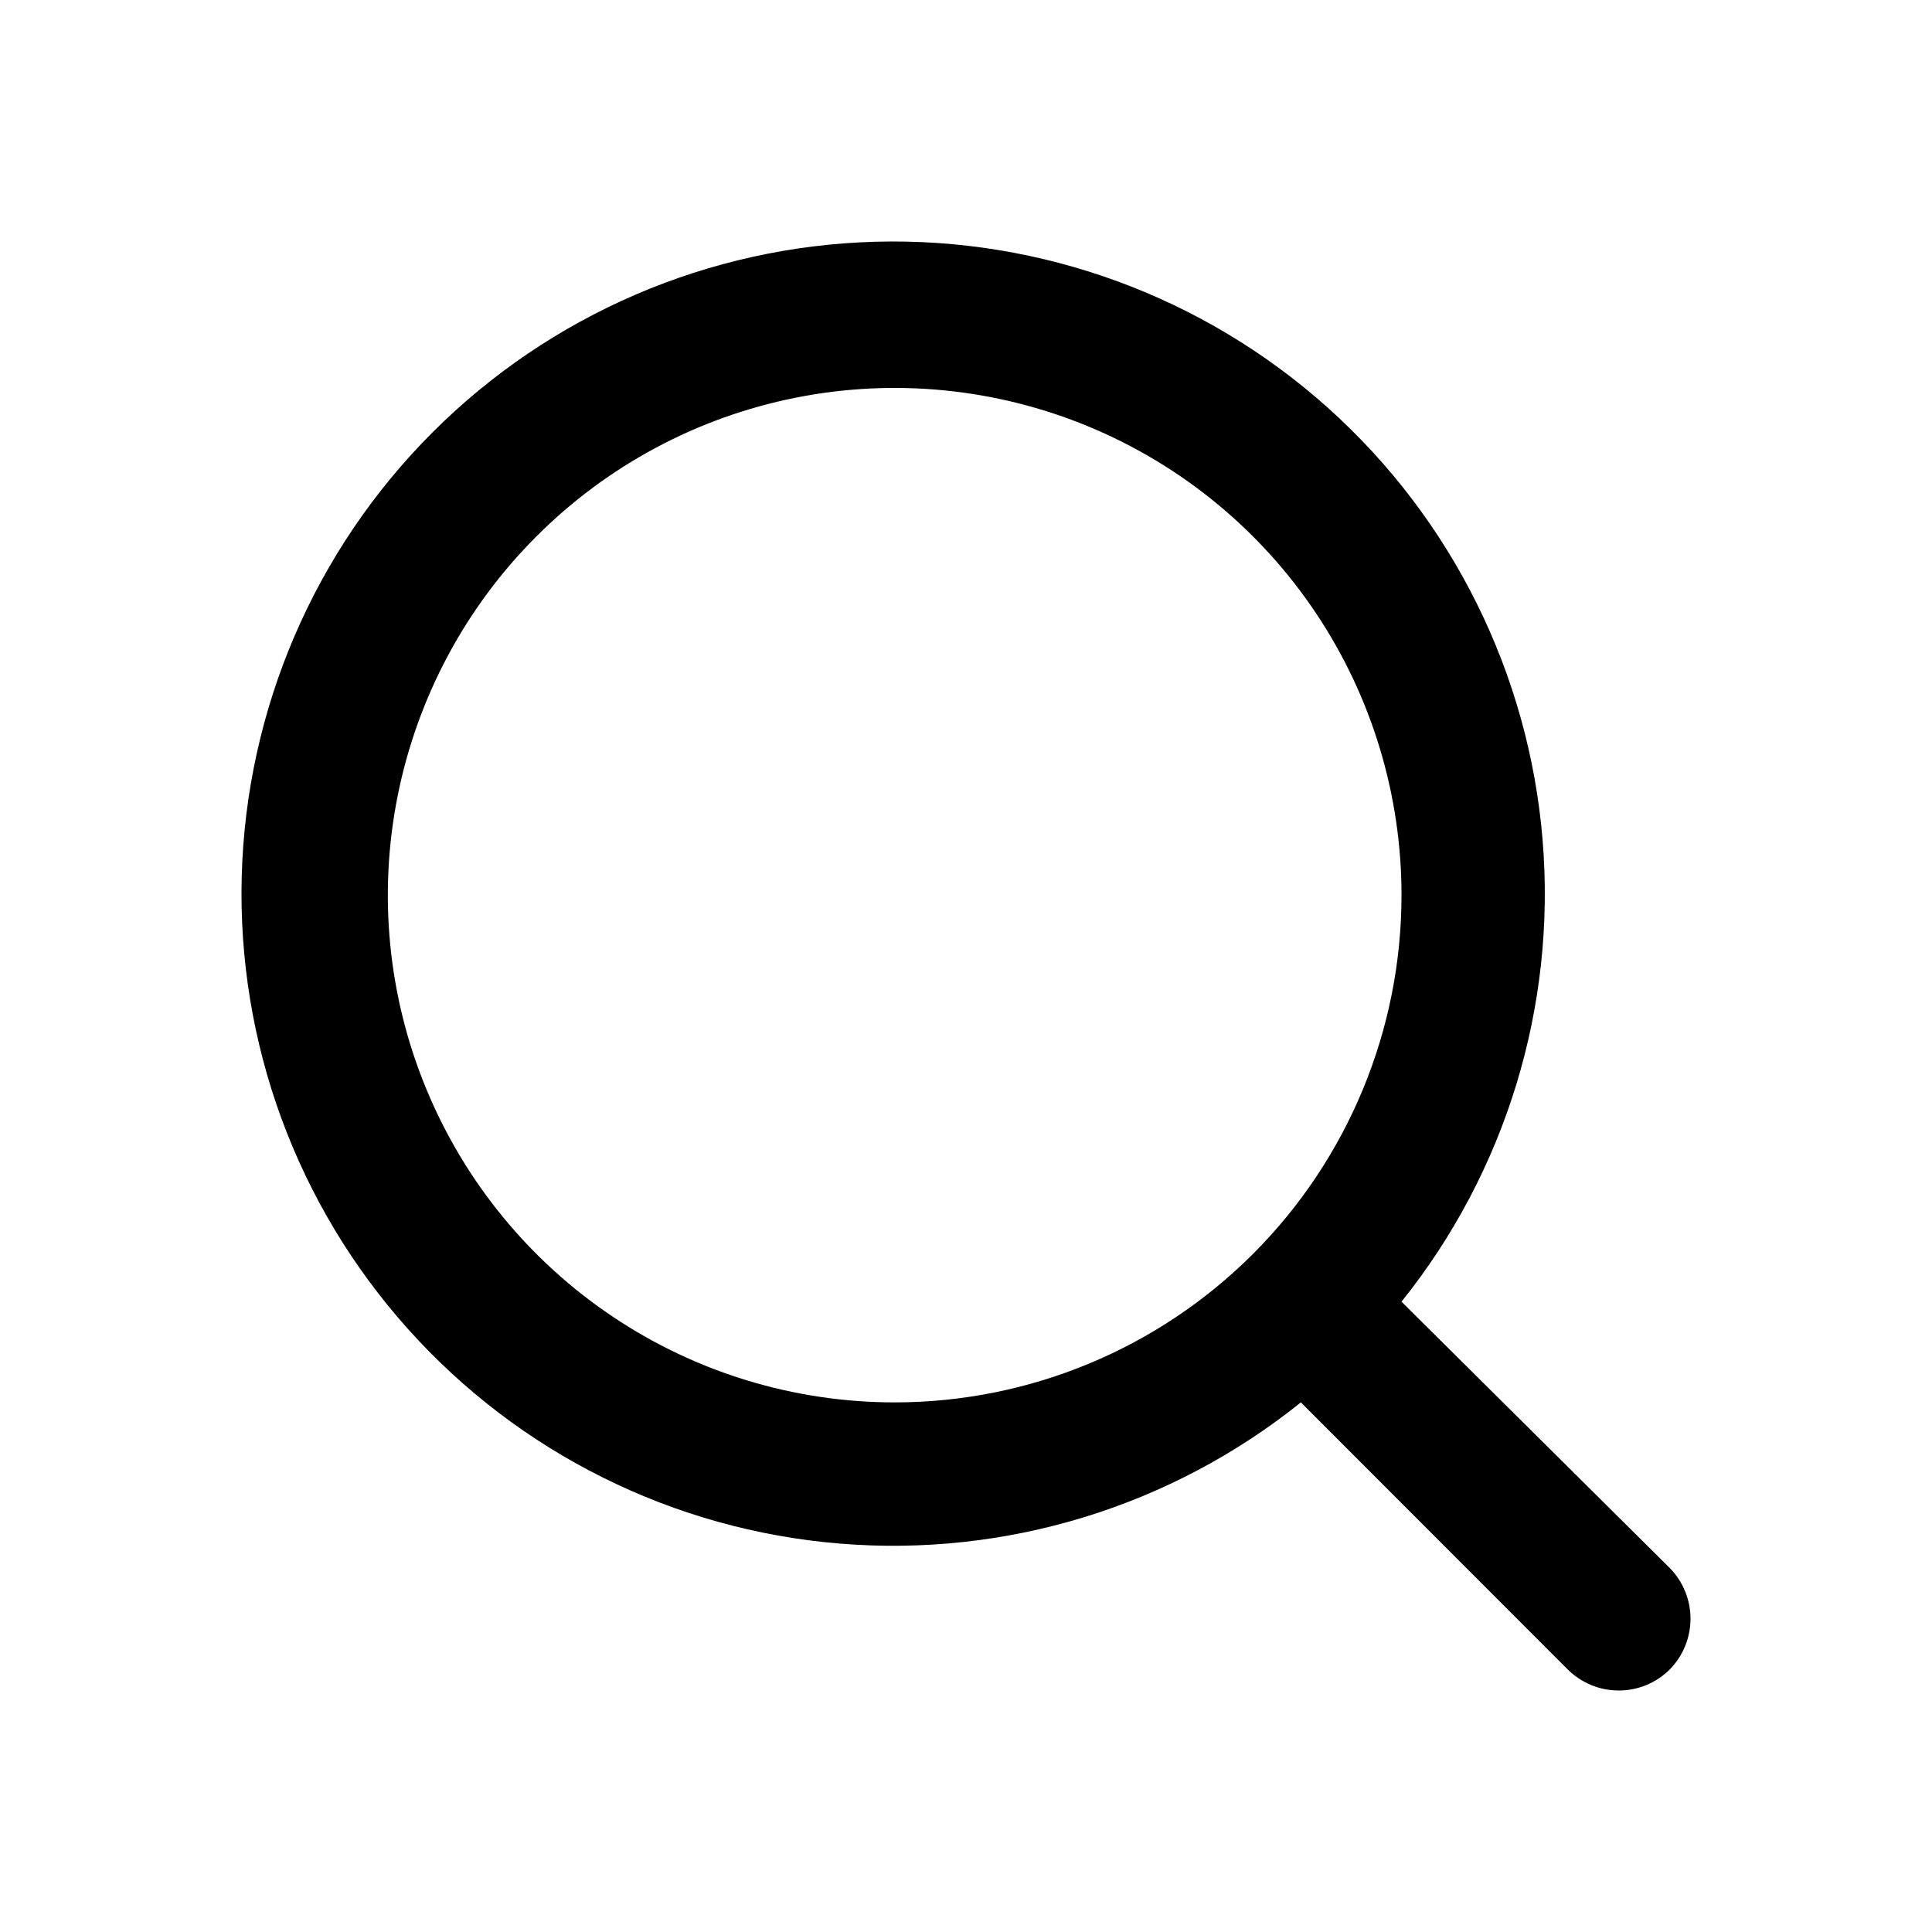
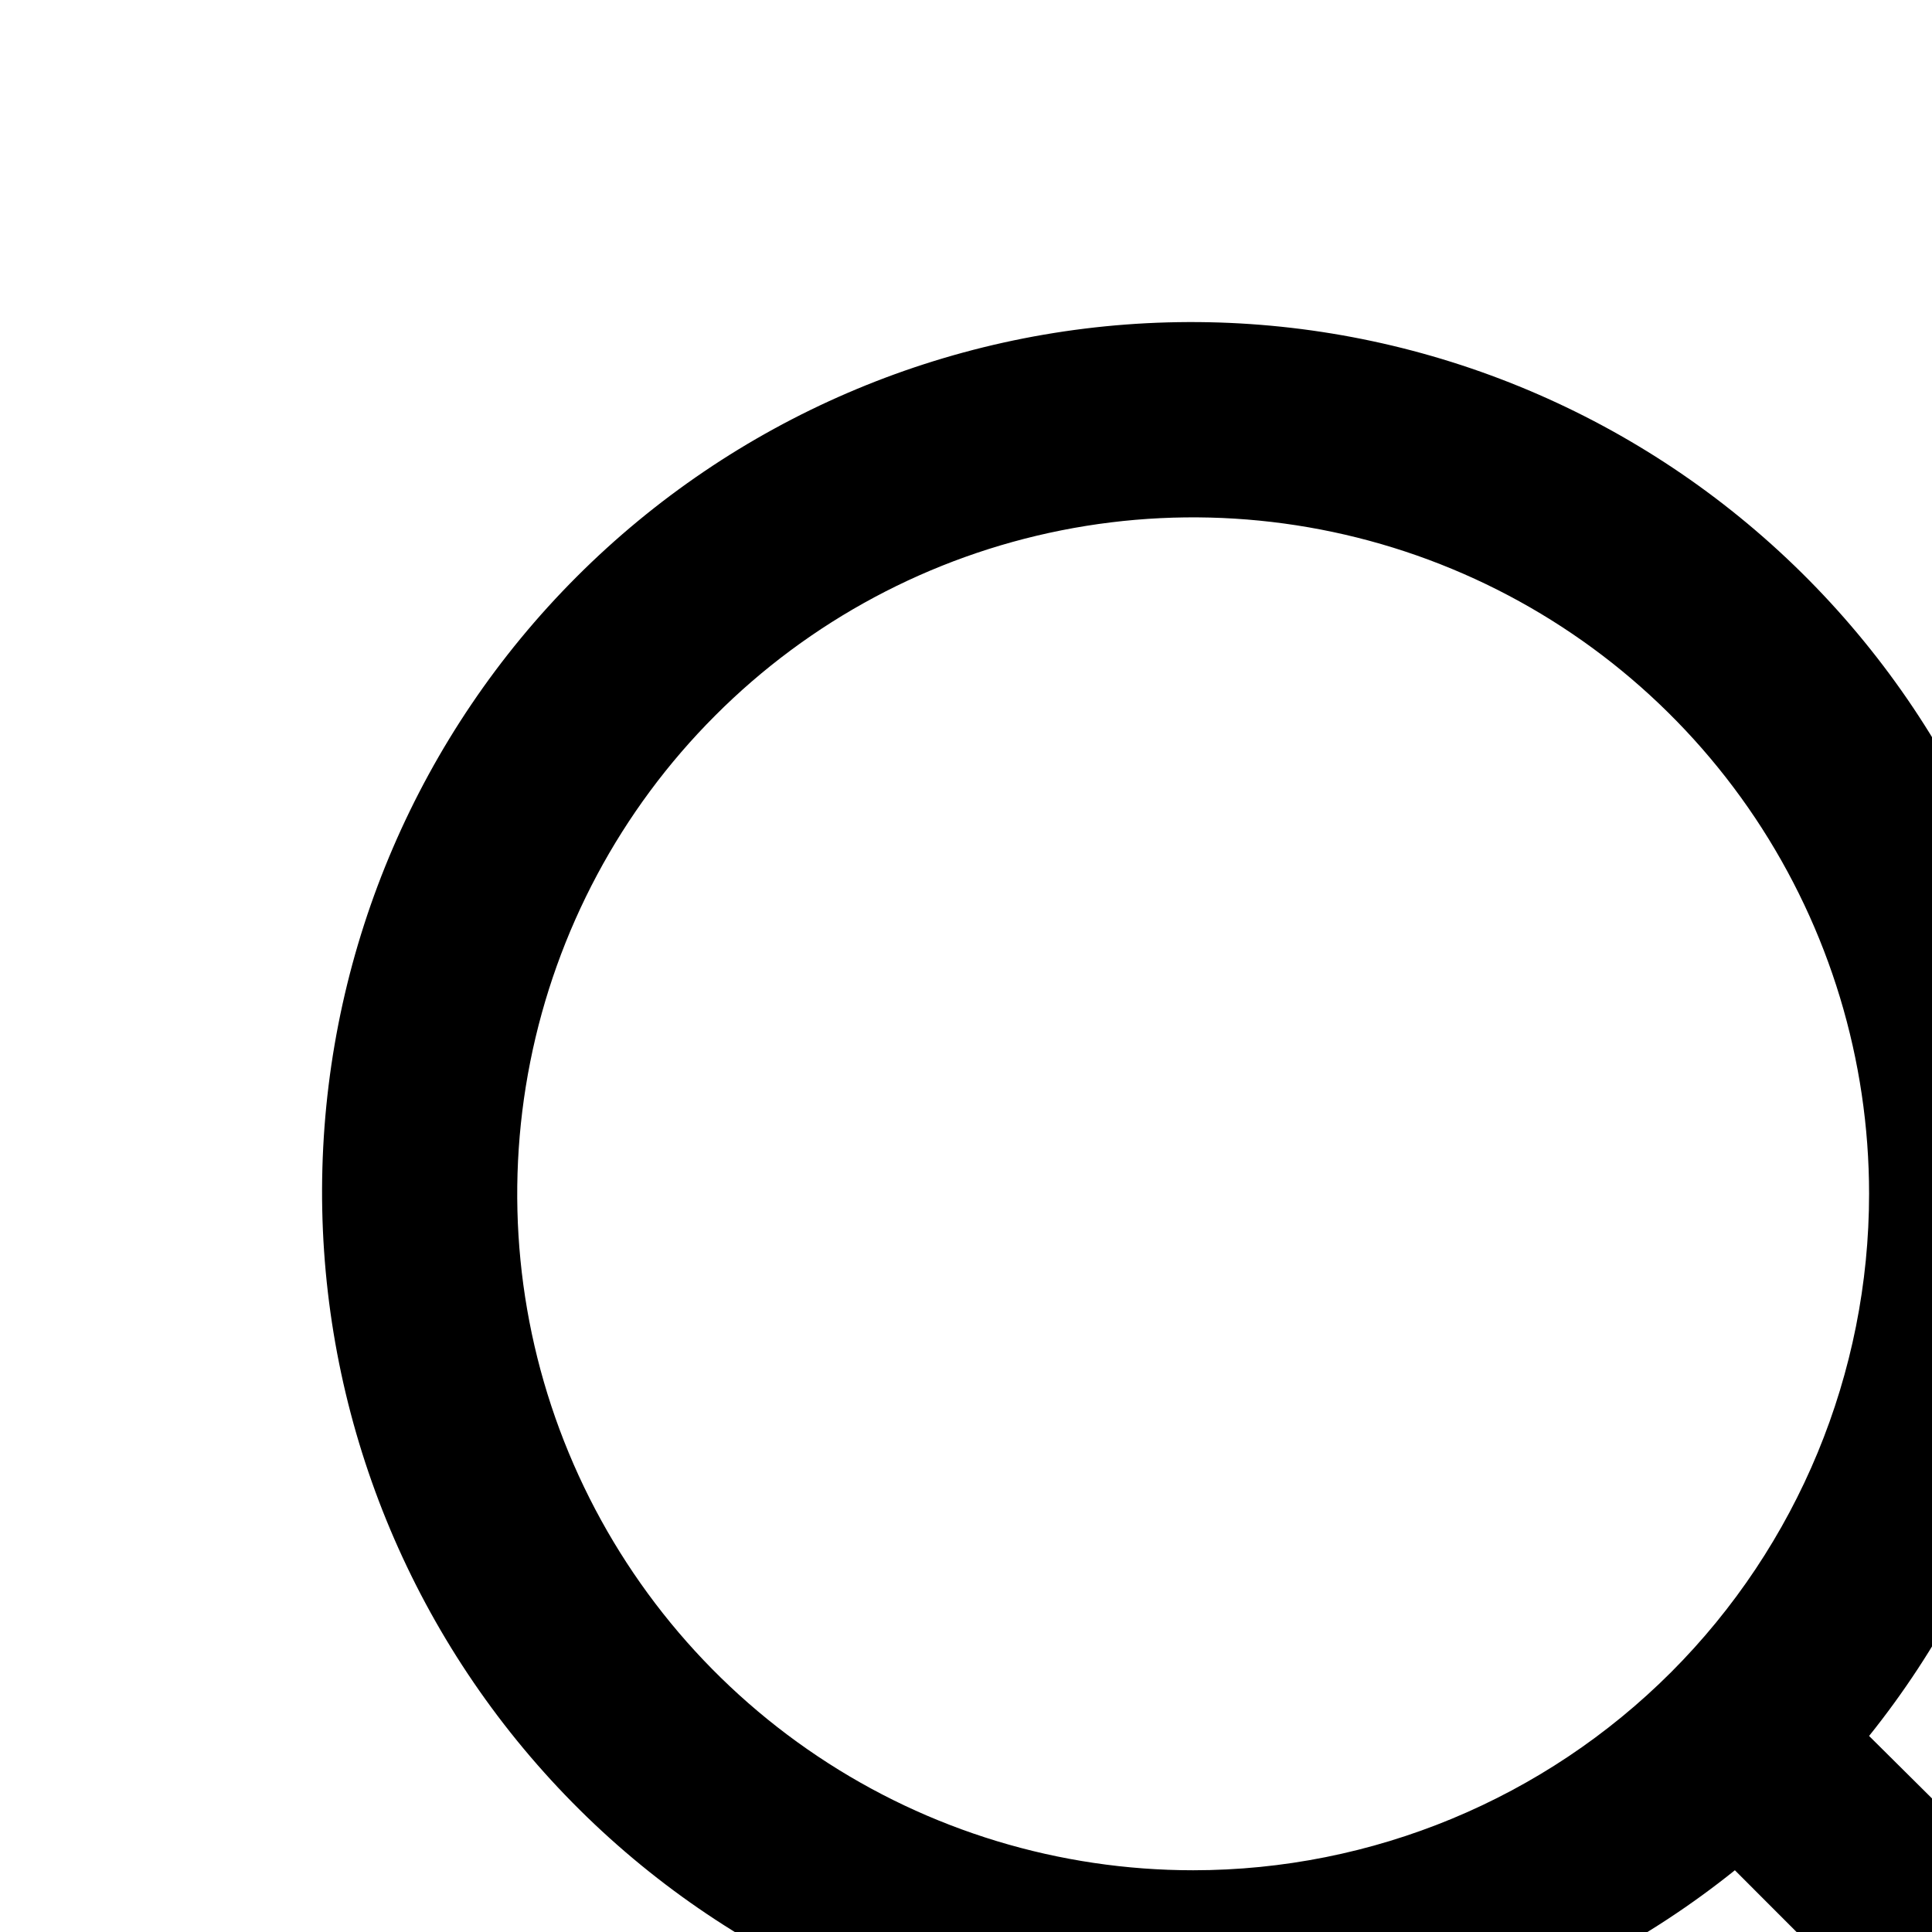
- <svg xmlns="http://www.w3.org/2000/svg" width="24" height="24" viewBox="0 0 24 24" fill="none">
+ <svg xmlns="http://www.w3.org/2000/svg" fill="none">
  <path d="M20.747 19.483L17.41 16.17C18.706 14.554 19.333 12.502 19.163 10.437C18.993 8.372 18.04 6.451 16.498 5.068C14.956 3.685 12.943 2.946 10.874 3.003C8.804 3.06 6.835 3.908 5.371 5.373C3.907 6.838 3.06 8.809 3.003 10.88C2.946 12.951 3.685 14.965 5.067 16.508C6.448 18.051 8.368 19.006 10.432 19.175C12.495 19.345 14.545 18.718 16.16 17.421L19.47 20.734C19.554 20.818 19.653 20.885 19.763 20.931C19.872 20.977 19.99 21 20.109 21C20.227 21 20.345 20.977 20.455 20.931C20.564 20.885 20.664 20.818 20.747 20.734C20.909 20.566 21 20.342 21 20.108C21 19.875 20.909 19.65 20.747 19.483ZM11.114 17.421C9.869 17.421 8.651 17.052 7.616 16.359C6.581 15.667 5.774 14.683 5.297 13.531C4.82 12.38 4.696 11.113 4.939 9.891C5.182 8.669 5.781 7.546 6.662 6.665C7.542 5.783 8.664 5.183 9.886 4.94C11.107 4.697 12.373 4.822 13.524 5.299C14.674 5.776 15.657 6.583 16.349 7.619C17.041 8.656 17.41 9.874 17.41 11.12C17.41 12.791 16.747 14.394 15.566 15.576C14.385 16.757 12.784 17.421 11.114 17.421Z" fill="currentColor" />
</svg>
